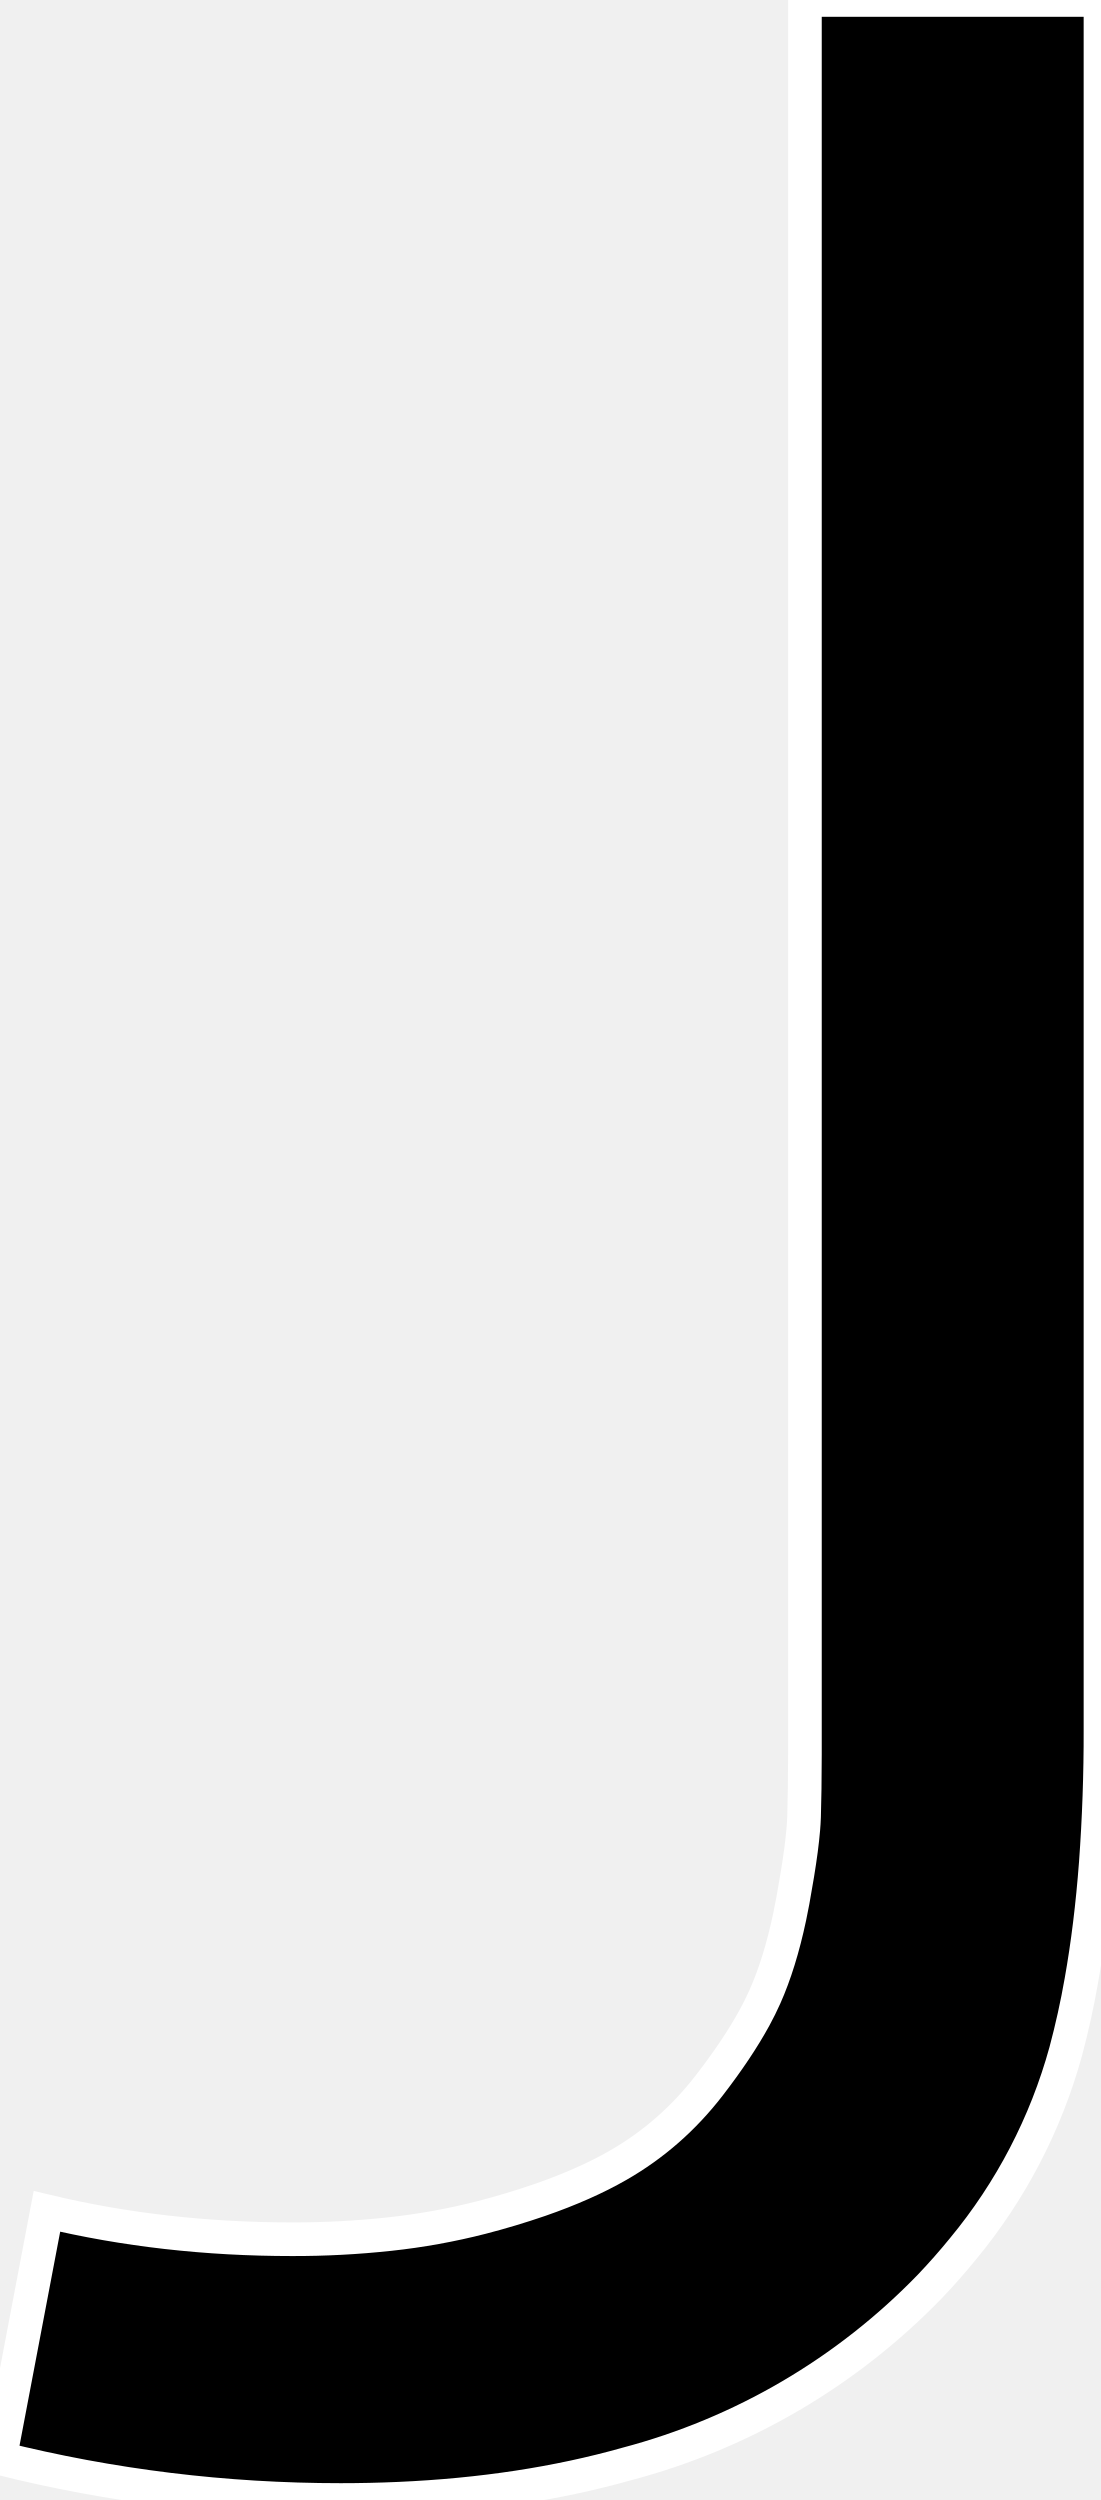
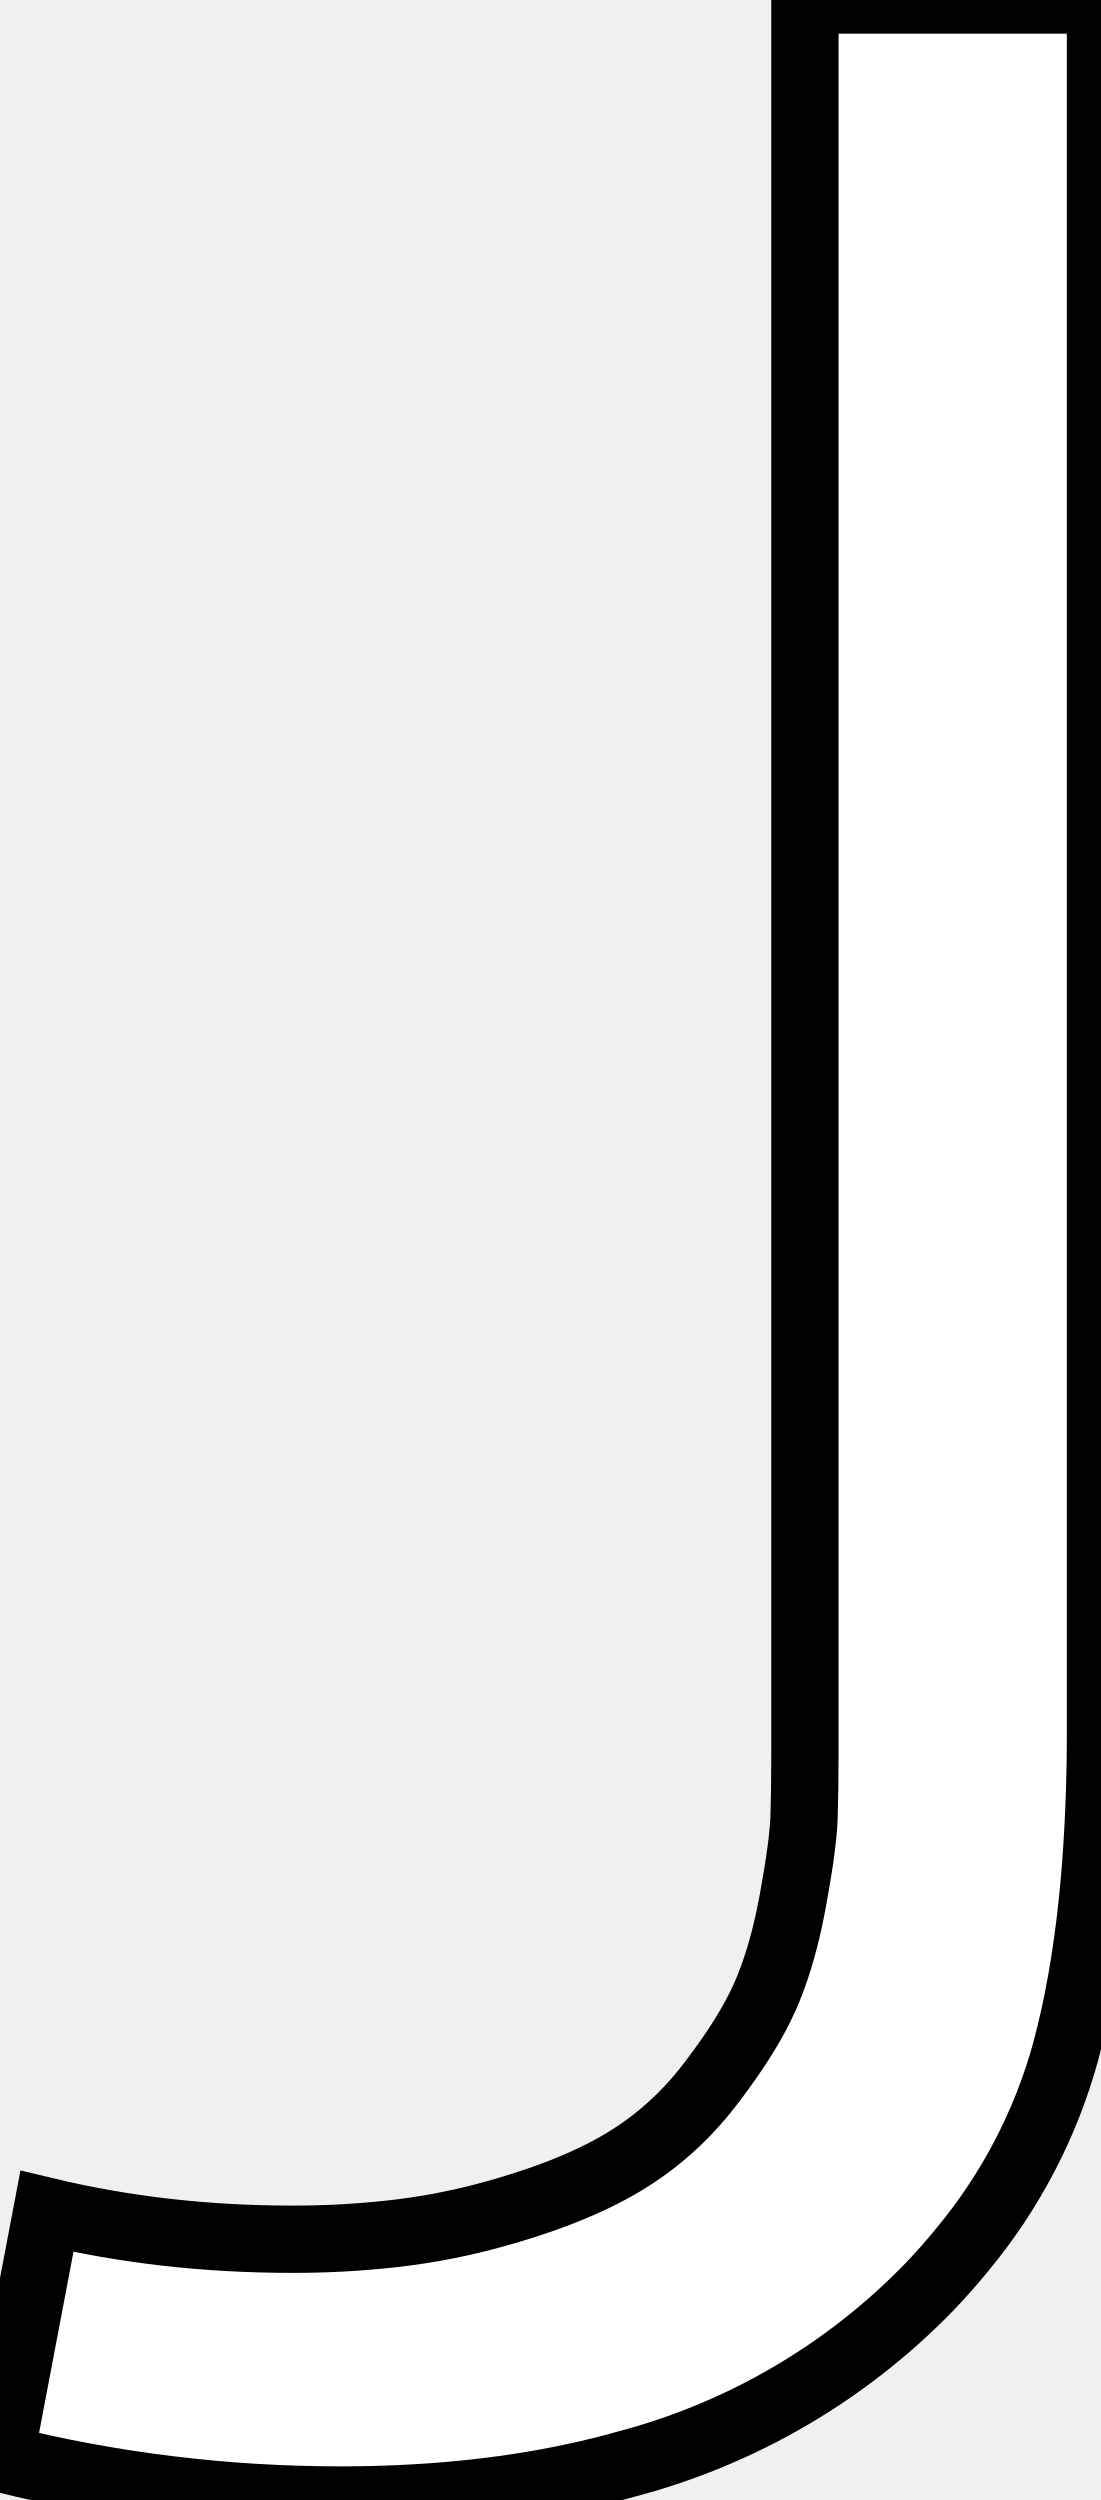
<svg xmlns="http://www.w3.org/2000/svg" width="30.908" height="70.215" viewBox="0 0 30.908 70.215">
-   <g id="svgGroup" stroke-linecap="round" fill-rule="evenodd" font-size="9pt" stroke="#ffffff" stroke-width="0.25mm" fill="#000" style="stroke:#ffffff;stroke-width:0.25mm;fill:#000">
+   <g id="svgGroup" stroke-linecap="round" fill-rule="evenodd" font-size="9pt" stroke="#000000" stroke-width="0.5mm" fill="#ffffff" style="stroke:#000000;stroke-width:0.5mm;fill:#ffffff">
    <path d="M 22.607 49.023 L 22.607 0 L 30.908 0 L 30.908 48.584 A 49.837 49.837 0 0 1 30.777 52.321 Q 30.642 54.108 30.369 55.64 A 23.082 23.082 0 0 1 29.932 57.617 A 14.882 14.882 0 0 1 27.042 63.166 A 18.045 18.045 0 0 1 26.123 64.209 A 18.37 18.37 0 0 1 17.6 69.204 Q 14.688 70.025 11.207 70.179 A 37.06 37.06 0 0 1 9.57 70.215 Q 4.688 70.215 0 69.043 L 1.318 62.109 Q 4.59 62.891 8.203 62.891 A 24.902 24.902 0 0 0 10.94 62.747 A 18.21 18.21 0 0 0 13.525 62.28 A 21.66 21.66 0 0 0 15.163 61.788 Q 16.428 61.349 17.358 60.815 Q 18.848 59.961 19.922 58.569 Q 20.72 57.535 21.195 56.663 A 8.149 8.149 0 0 0 21.484 56.079 Q 21.902 55.14 22.177 53.844 A 17.467 17.467 0 0 0 22.266 53.394 A 36.076 36.076 0 0 0 22.395 52.65 Q 22.518 51.899 22.561 51.385 A 6.827 6.827 0 0 0 22.583 51.025 Q 22.605 50.327 22.607 49.276 A 115.229 115.229 0 0 0 22.607 49.023 Z" vector-effect="non-scaling-stroke" />
  </g>
</svg>
